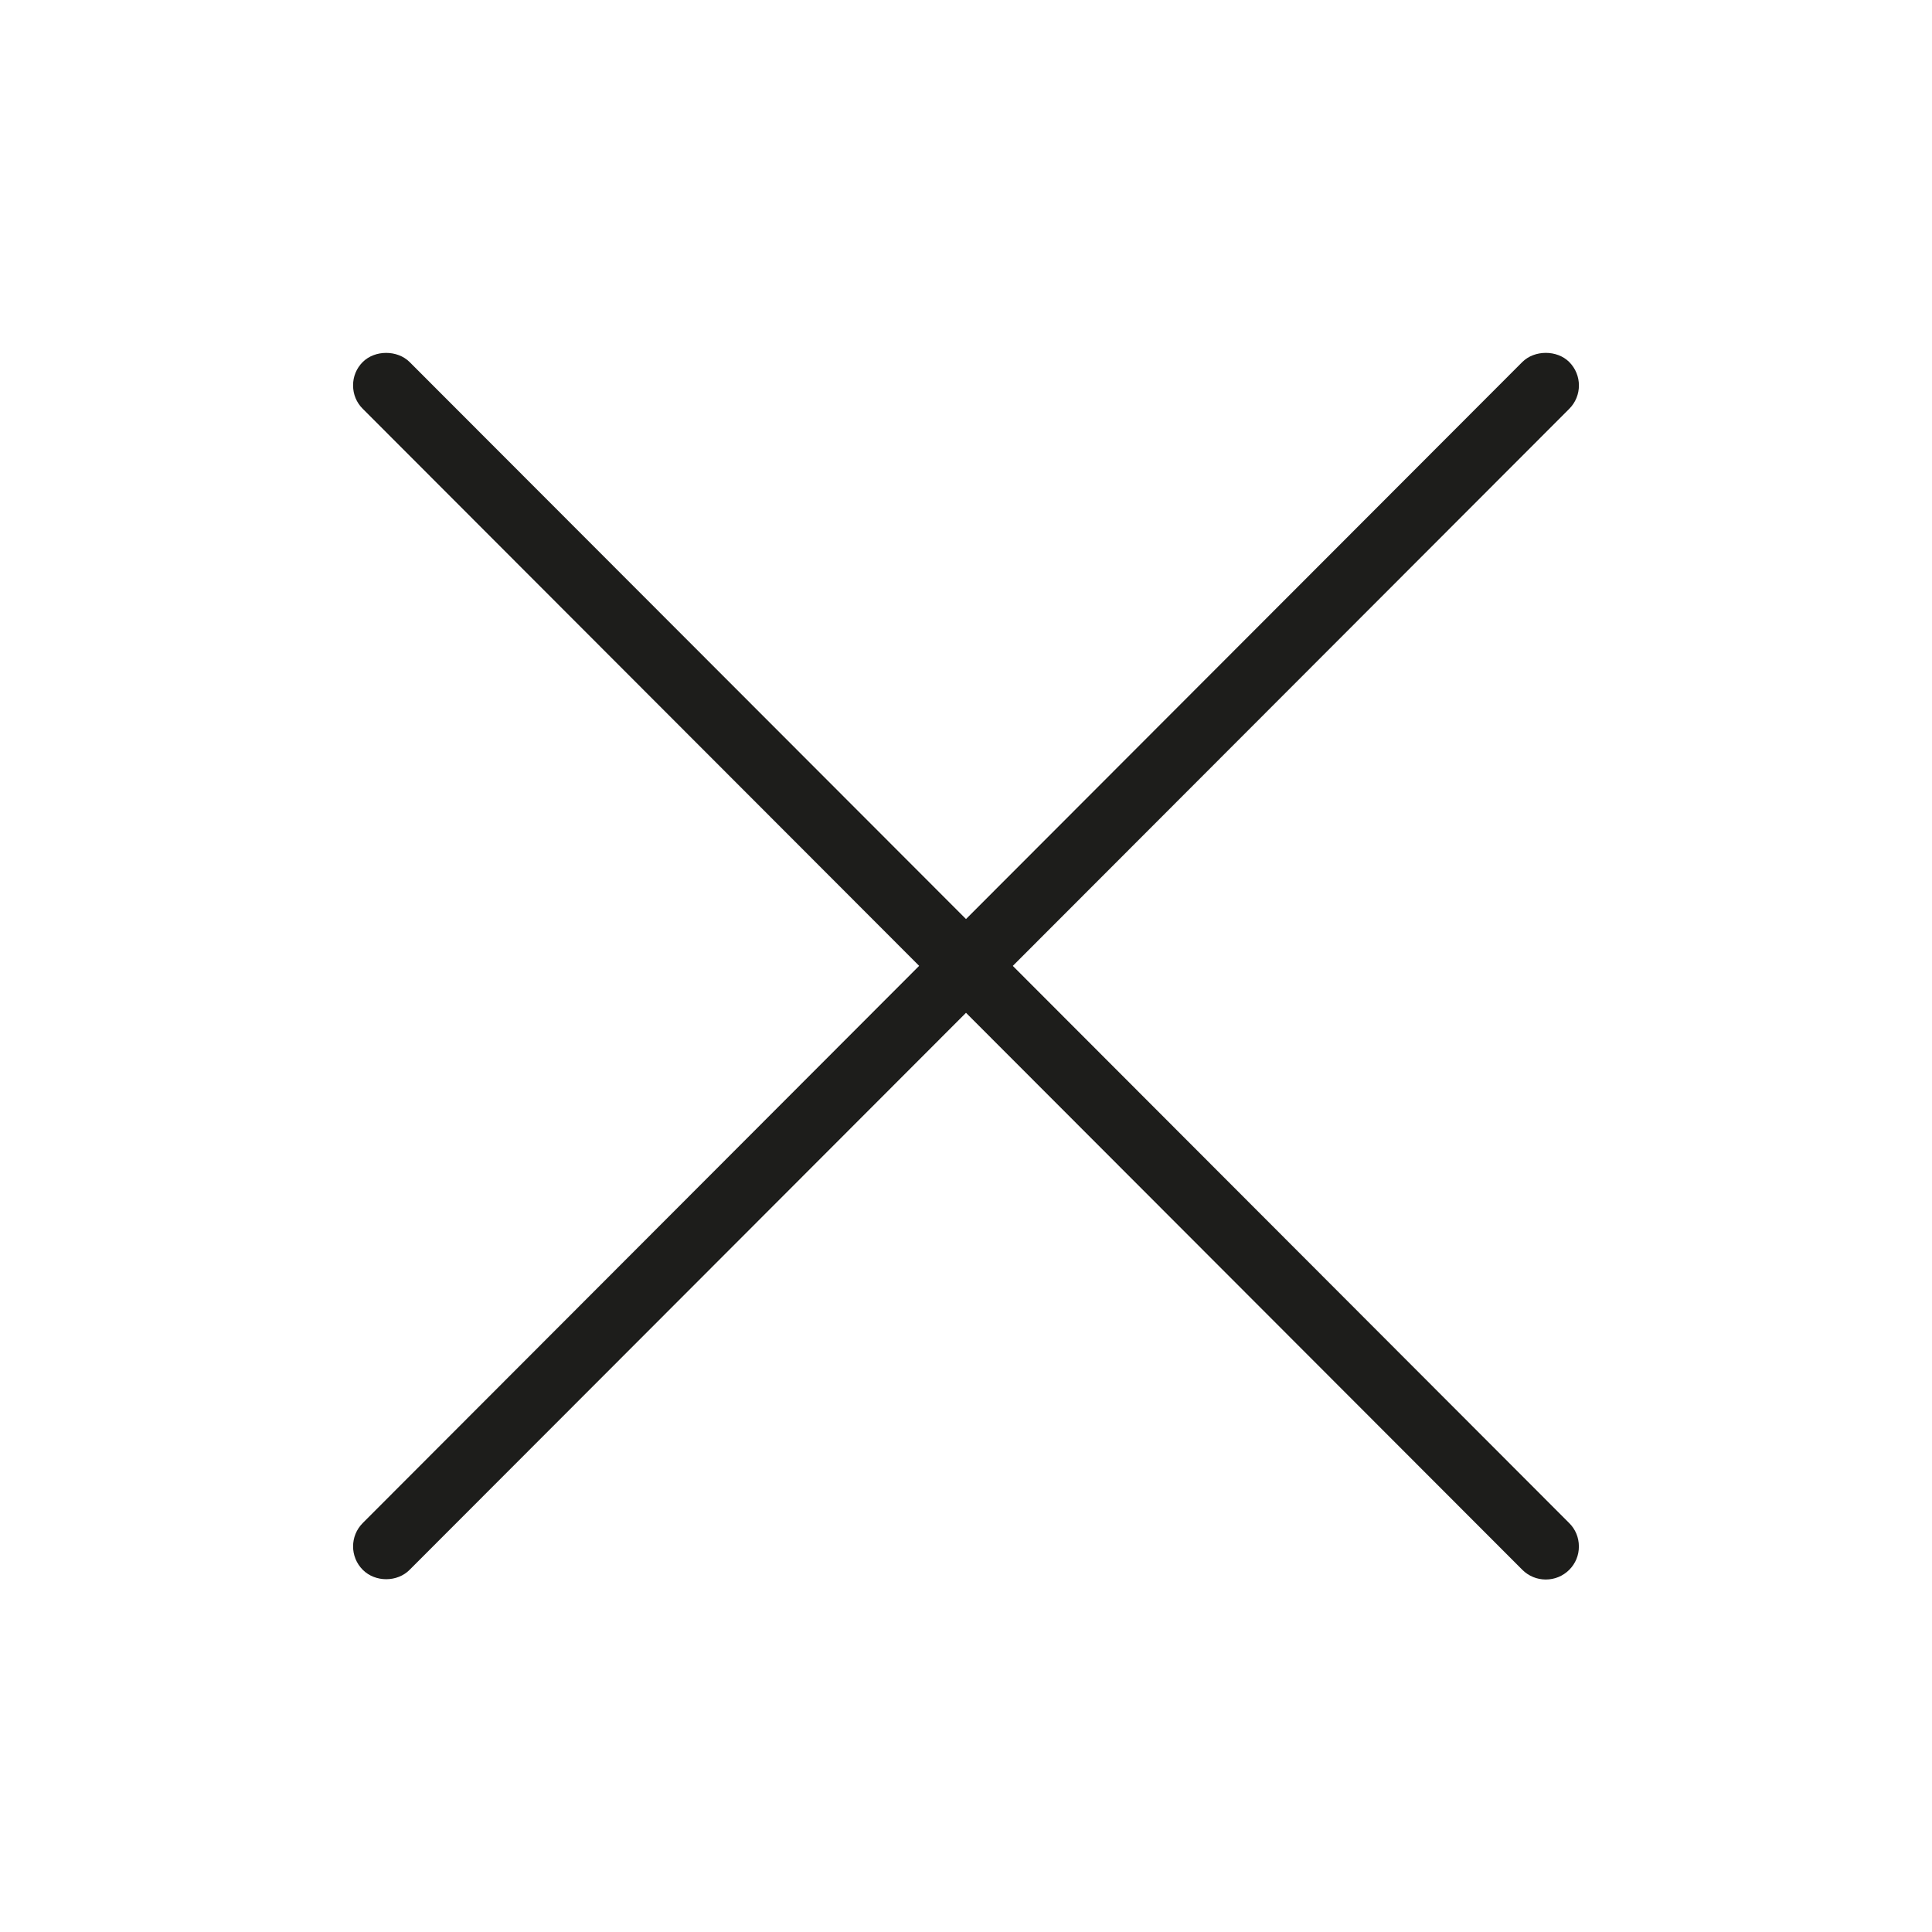
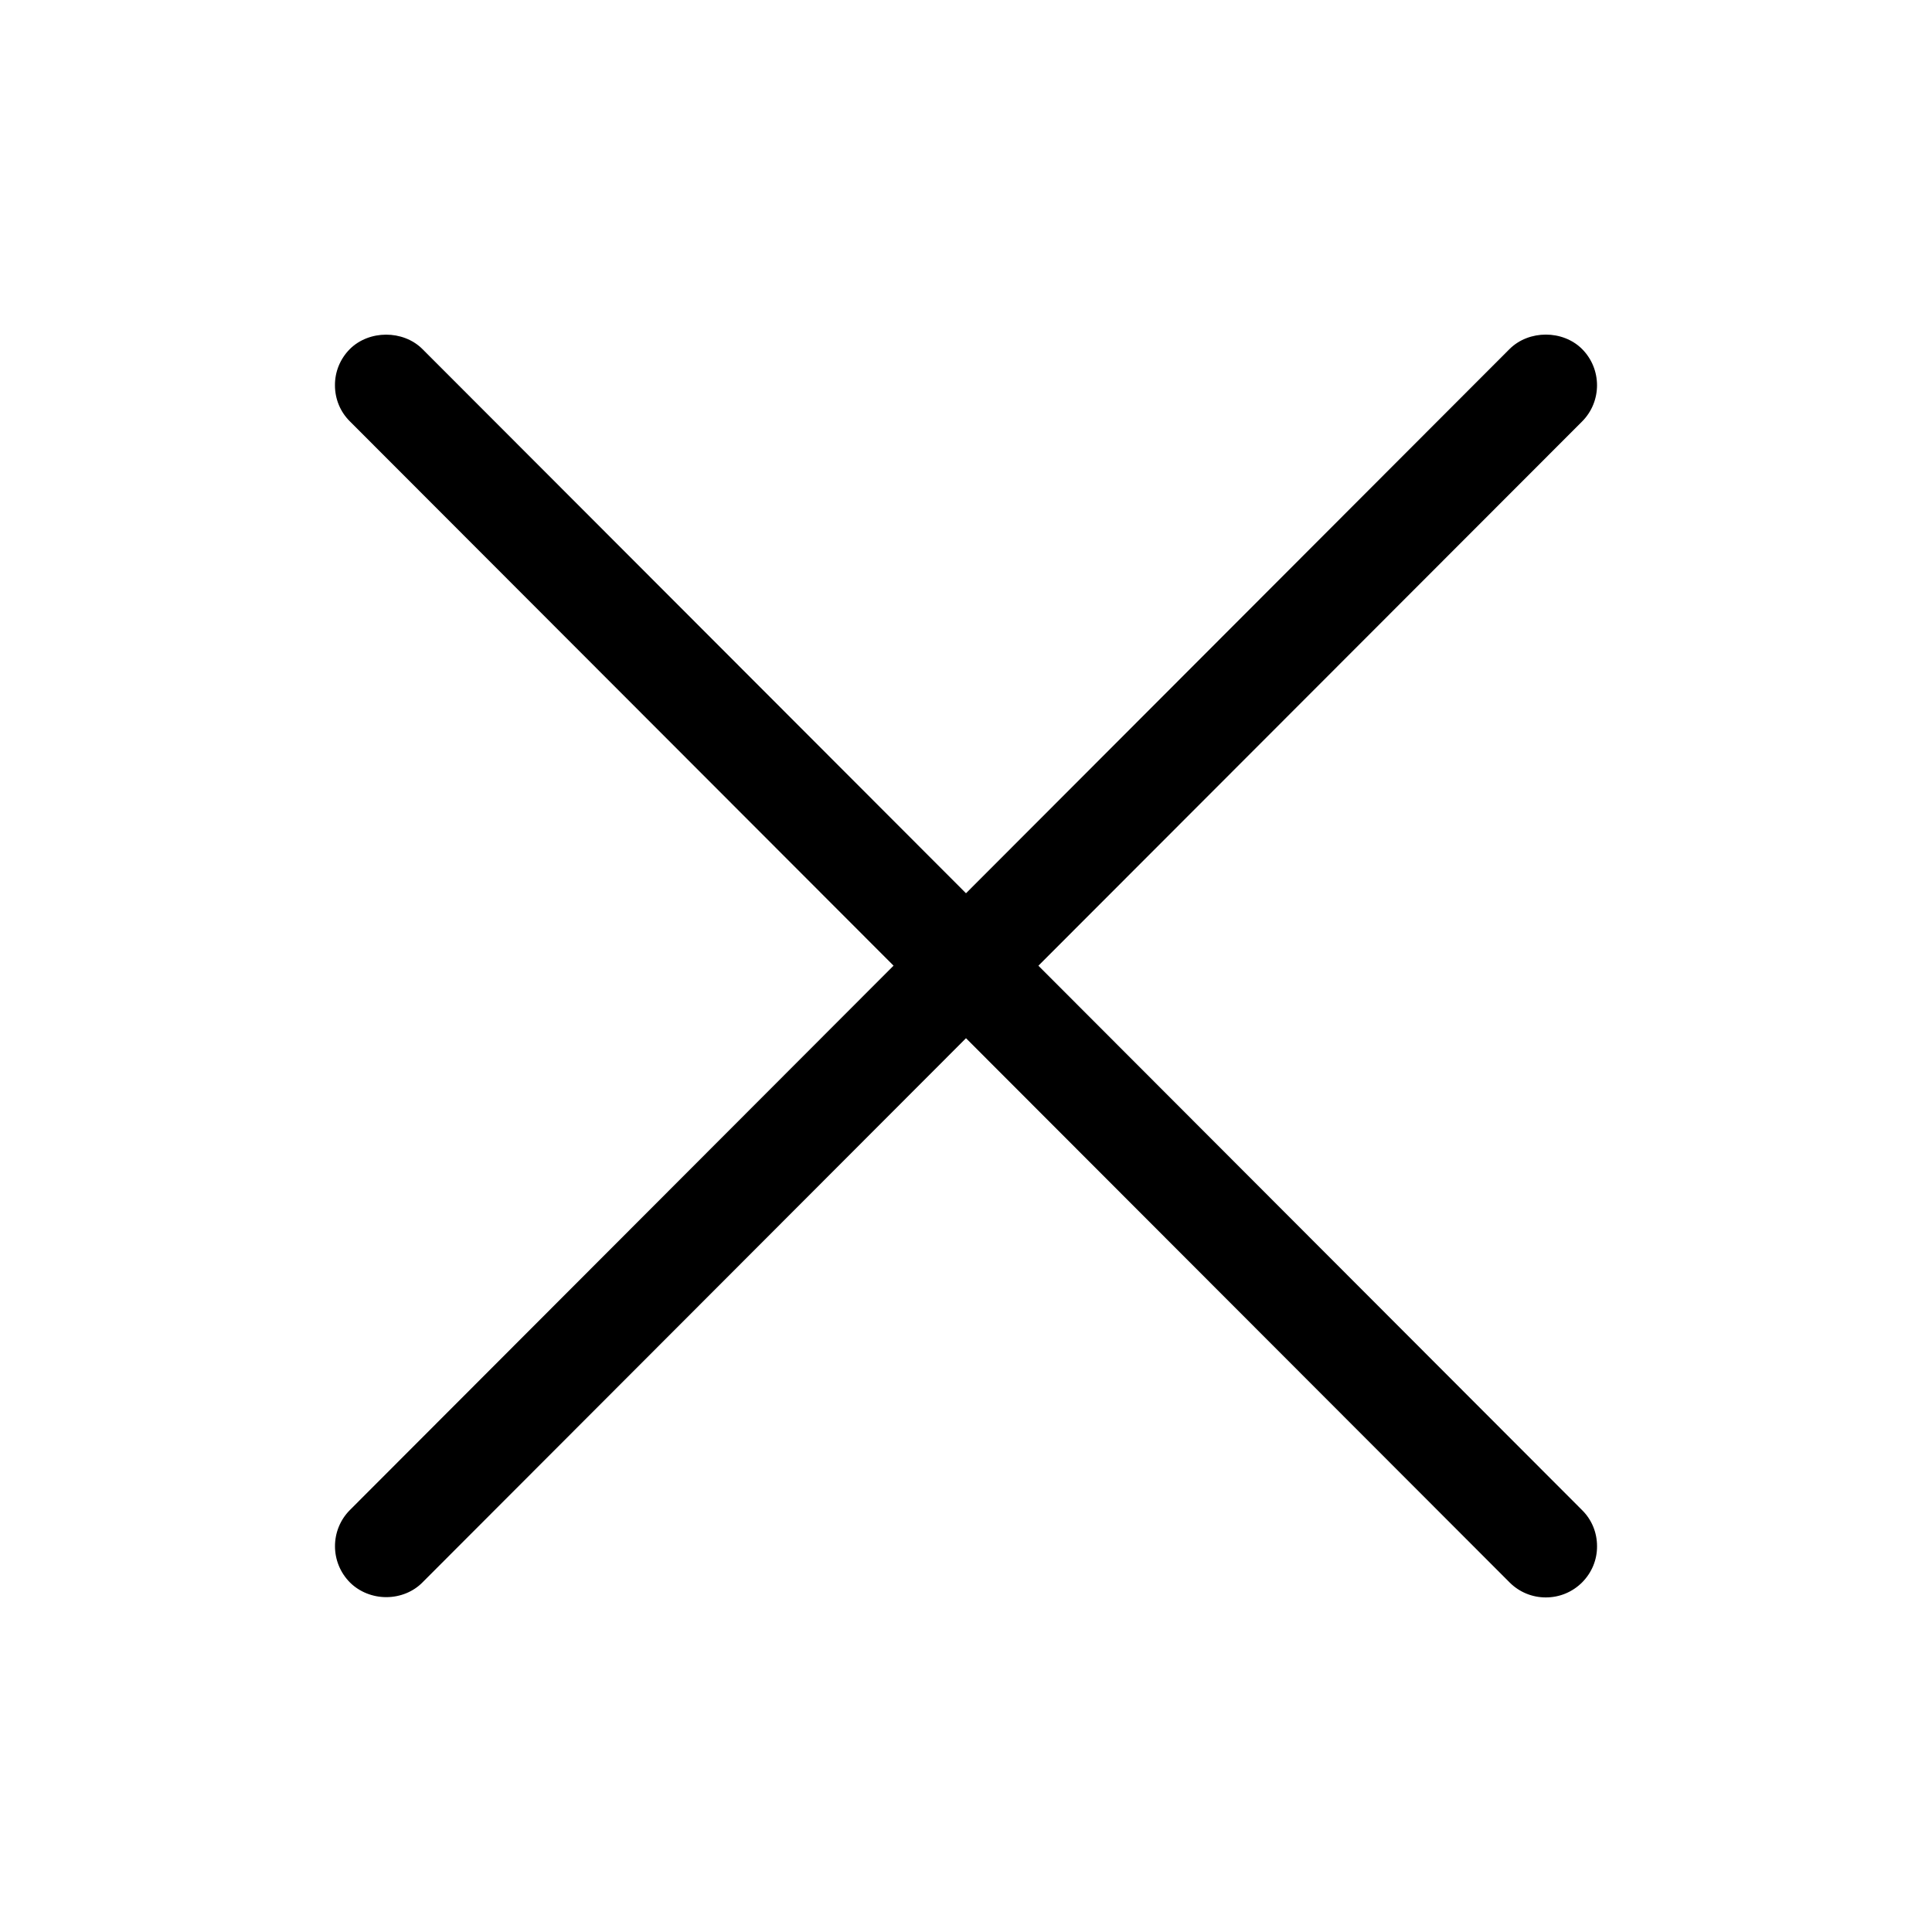
- <svg xmlns="http://www.w3.org/2000/svg" version="1.1" x="0px" y="0px" width="40px" height="40px" viewBox="0 0 40 40" enable-background="new 0 0 40 40" xml:space="preserve">
-   <g id="Livello_1">
-     <path fill="#1D1D1B" d="M20.969,19.998L32.489,8.465c0.268-0.268,0.268-0.702-0.001-0.971c-0.251-0.251-0.717-0.251-0.97,0.001   L20,19.028L8.479,7.494c-0.253-0.25-0.715-0.251-0.969,0.001c-0.13,0.13-0.201,0.302-0.2,0.485c0,0.184,0.071,0.355,0.2,0.483   l11.52,11.534L7.511,31.532c-0.268,0.268-0.268,0.702,0.001,0.971c0.262,0.26,0.715,0.255,0.969-0.002L20,20.969l11.52,11.534   c0.13,0.129,0.302,0.199,0.484,0.199s0.354-0.07,0.485-0.2c0.13-0.13,0.201-0.302,0.2-0.485c0-0.184-0.071-0.355-0.2-0.483   L20.969,19.998z" />
-   </g>
-   <g id="Livello_2">
+ <svg xmlns="http://www.w3.org/2000/svg" version="1.1" id="Livello_1" x="0px" y="0px" viewBox="0 0 40 40" enable-background="new 0 0 40 40" xml:space="preserve">
+   <path d="M21.499,19.994L32.755,8.727c0.413-0.414,0.413-1.087-0.001-1.502c-0.398-0.396-1.099-0.398-1.501,0.002L20,18.494  L8.743,7.224c-0.4-0.395-1.101-0.393-1.499,0.002c-0.2,0.201-0.311,0.469-0.309,0.751c0,0.284,0.11,0.55,0.309,0.747L18.5,19.993  L7.245,31.263c-0.413,0.414-0.413,1.087,0.003,1.503c0.193,0.191,0.466,0.301,0.748,0.301c0.002,0,0.004,0,0.006,0  c0.283-0.001,0.556-0.112,0.745-0.305L20,21.495l11.257,11.27c0.199,0.198,0.465,0.308,0.747,0.308c0.282,0,0.549-0.109,0.751-0.31  c0.201-0.202,0.312-0.469,0.31-0.751c0-0.283-0.11-0.55-0.31-0.747L21.499,19.994z" />
+   <g id="Livello_2_2_">
</g>
</svg>
